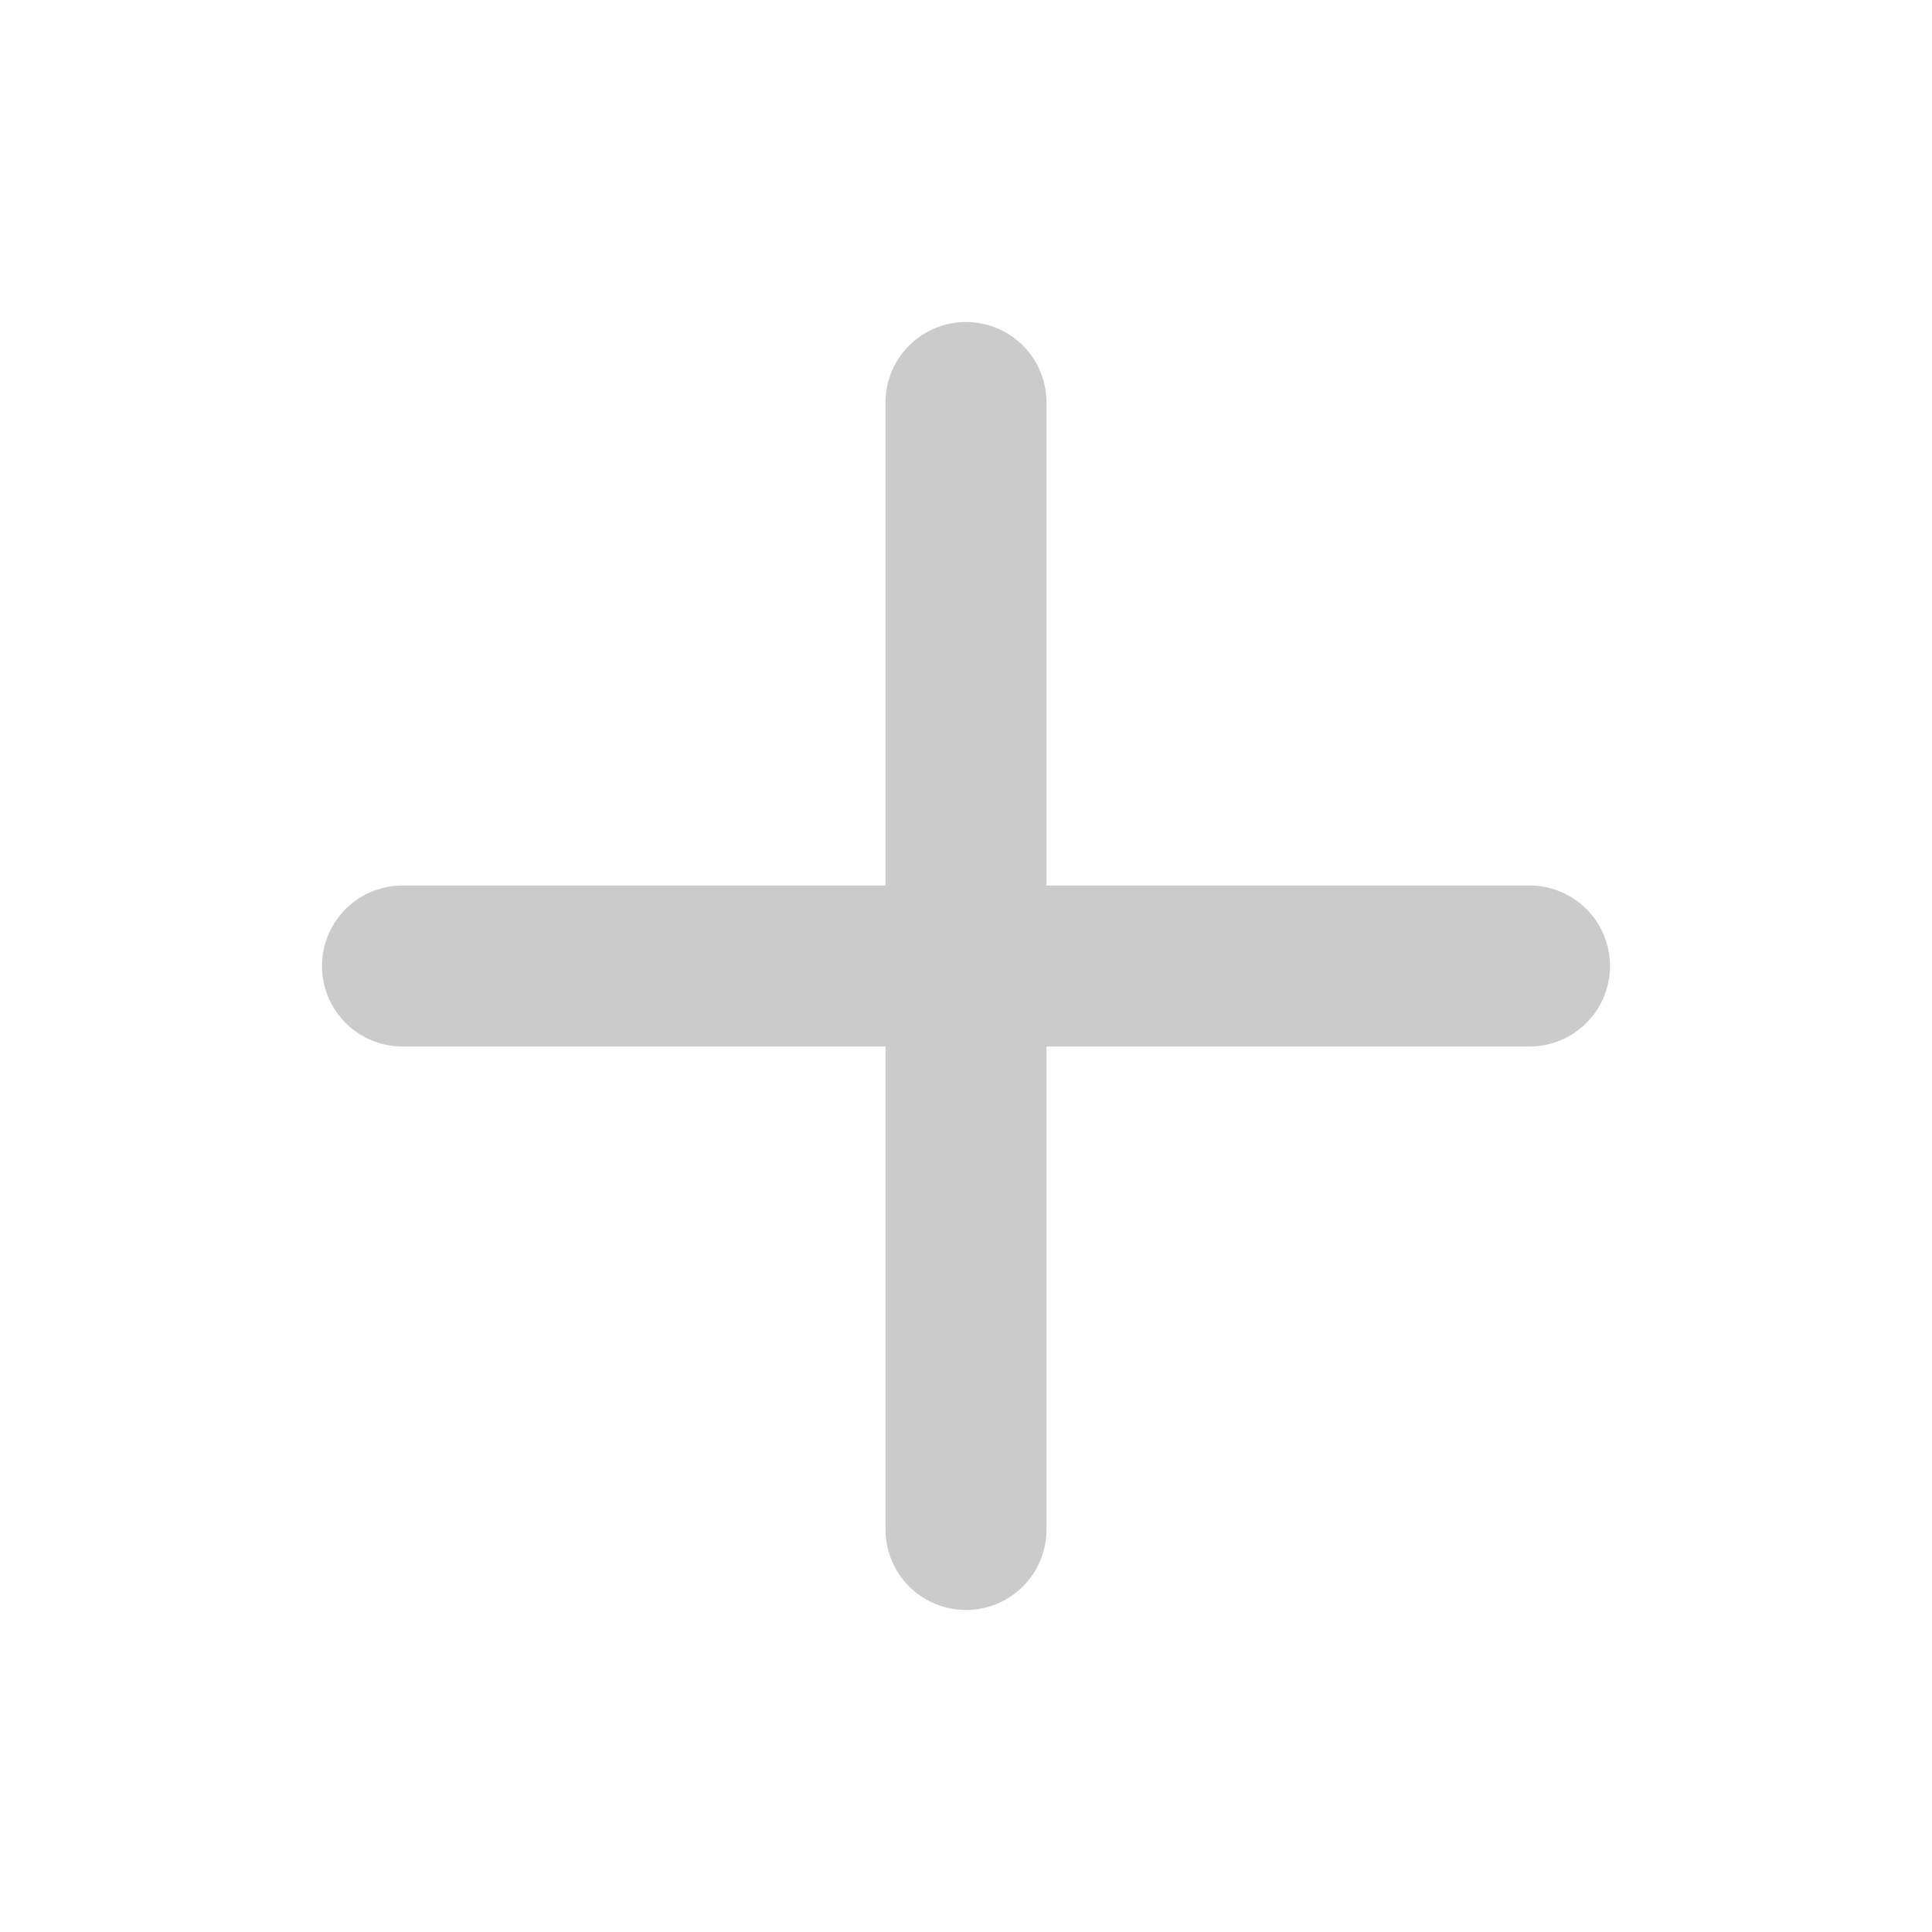
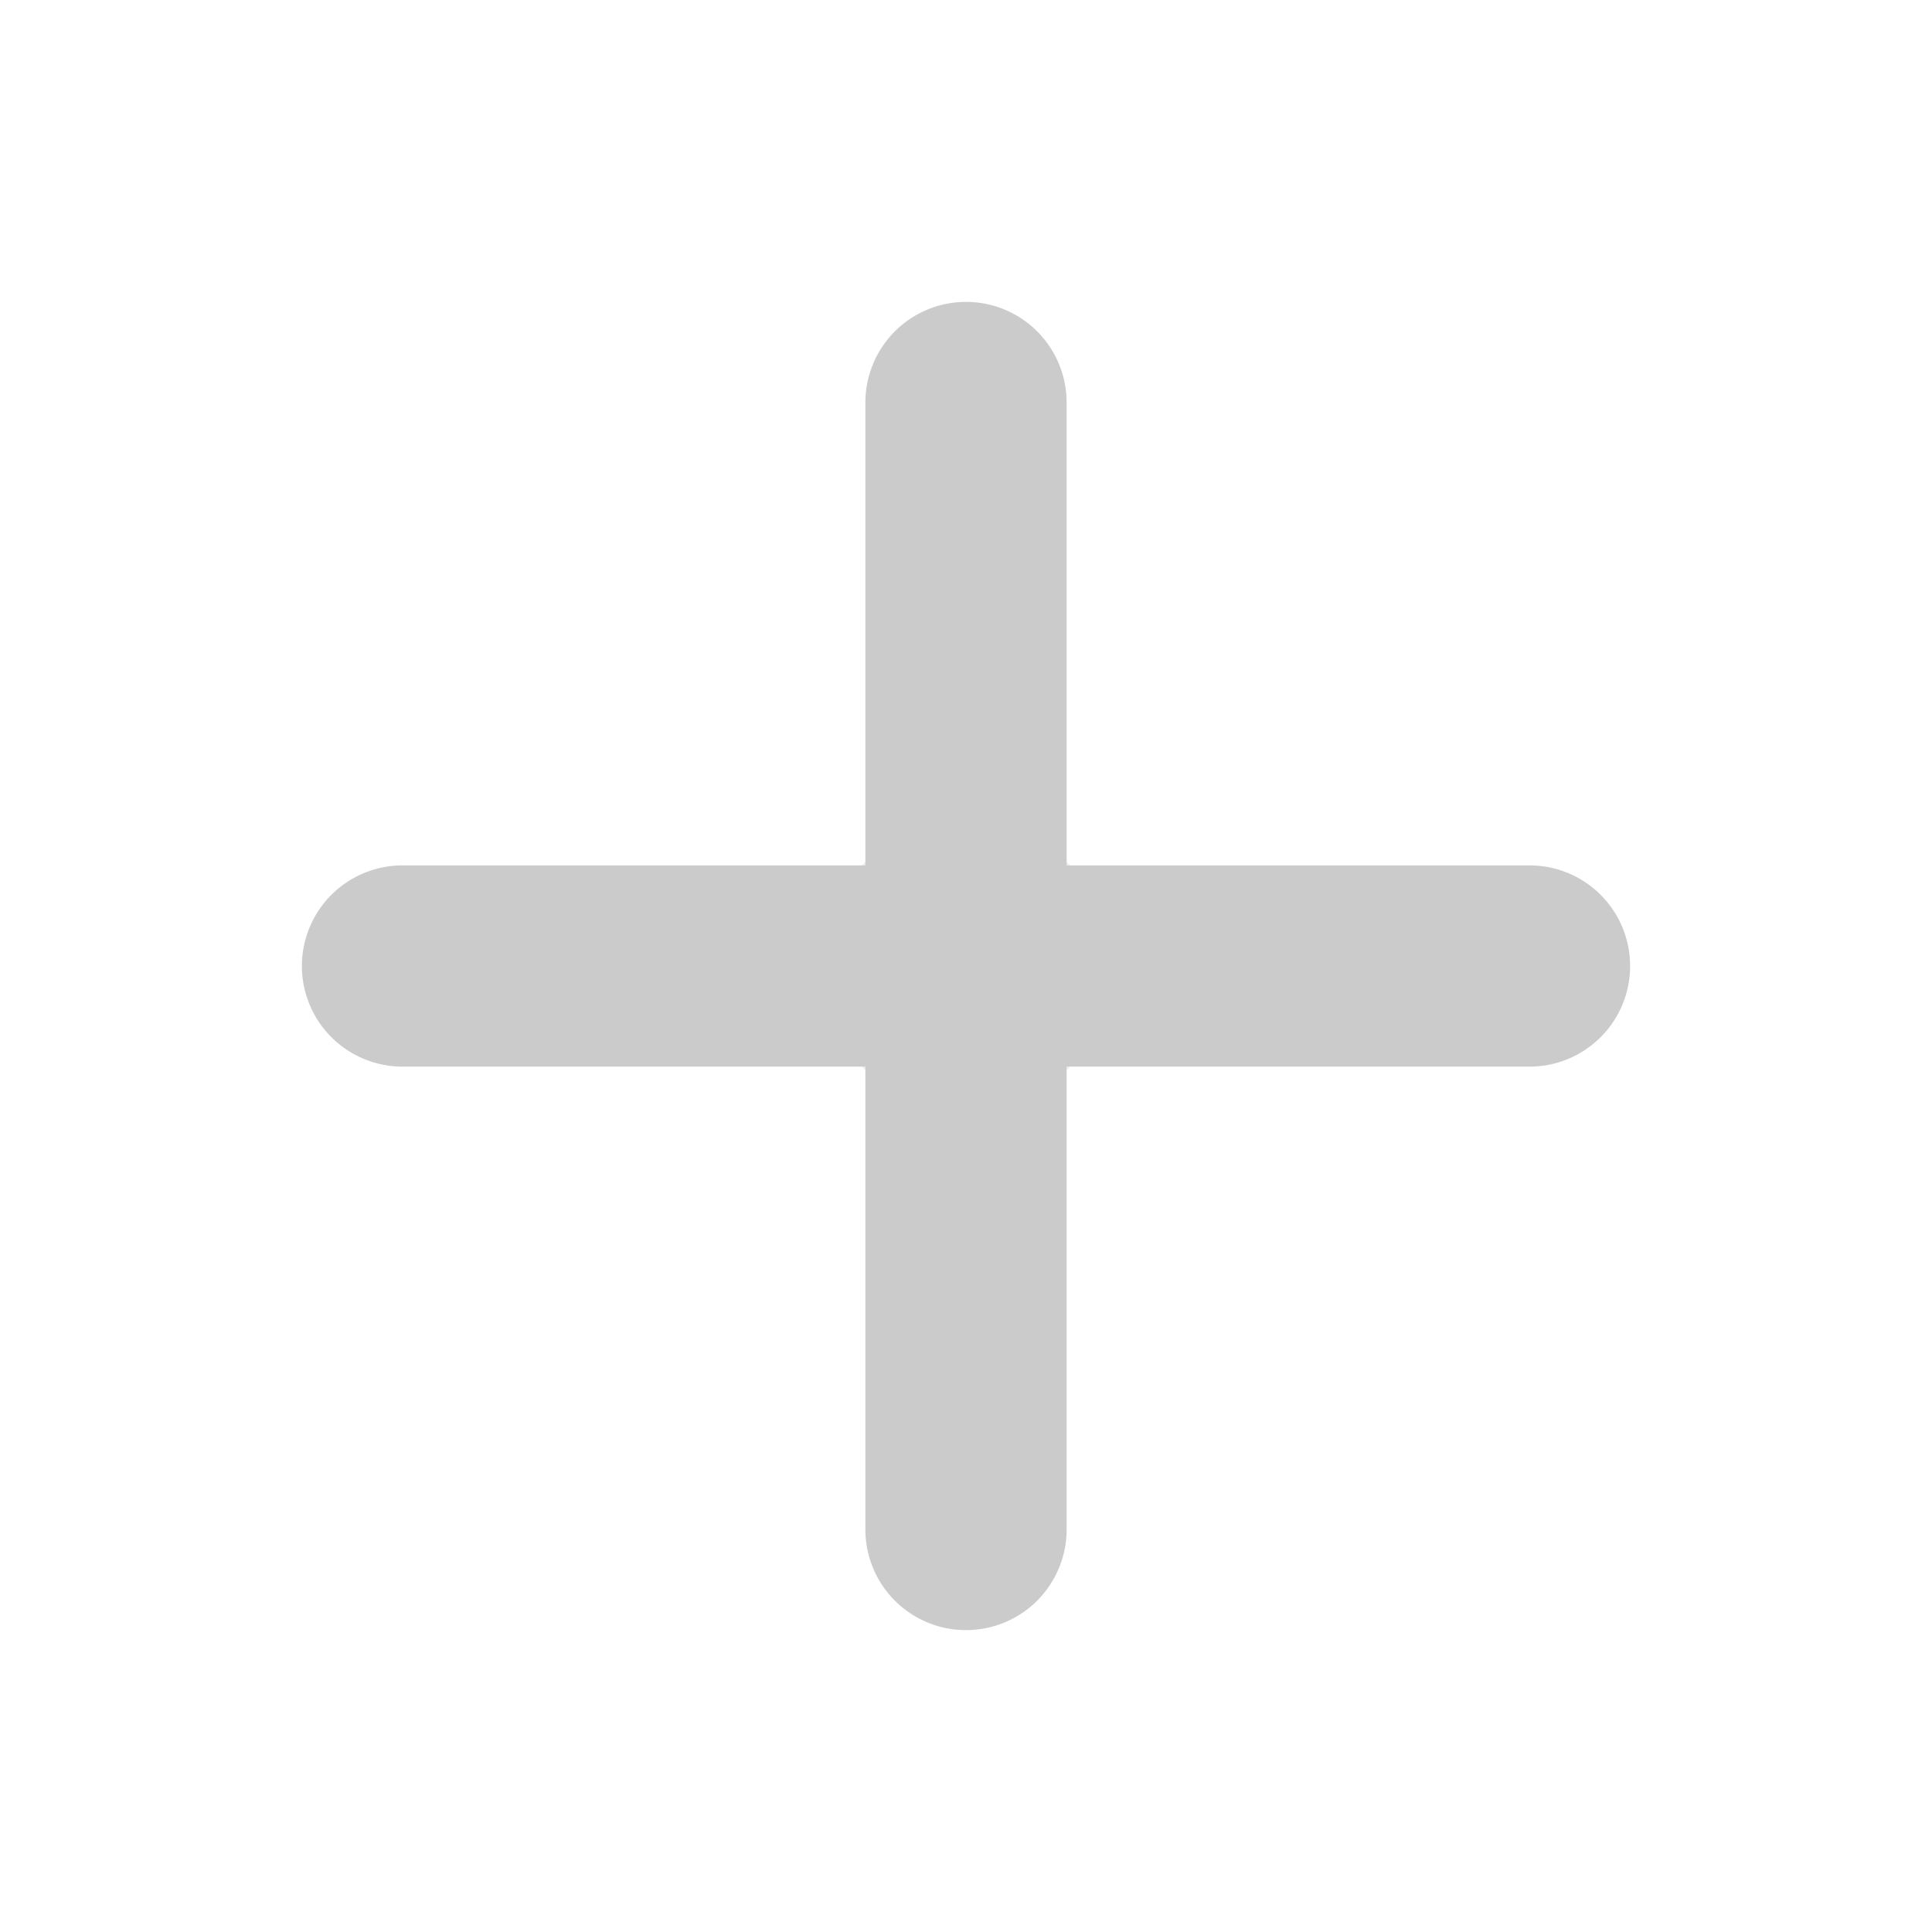
<svg xmlns="http://www.w3.org/2000/svg" width="24" height="24" viewBox="0 0 24 24" fill="none">
-   <path d="M12 5V19" stroke="#CBCBCB" stroke-width="2" stroke-linecap="round" stroke-linejoin="round" />
-   <path d="M5 12H19" stroke="#CBCBCB" stroke-width="2" stroke-linecap="round" stroke-linejoin="round" />
+   <path d="M12 5V19" stroke="#CBCBCB" stroke-width="2.5" stroke-linecap="round" />
+   <path d="M5 12H19" stroke="#CBCBCB" stroke-width="2.5" stroke-linecap="round" />
+   <circle cx="12" cy="12" r="1.8" fill="#CBCBCB" fill-opacity="0.3" />
</svg>
